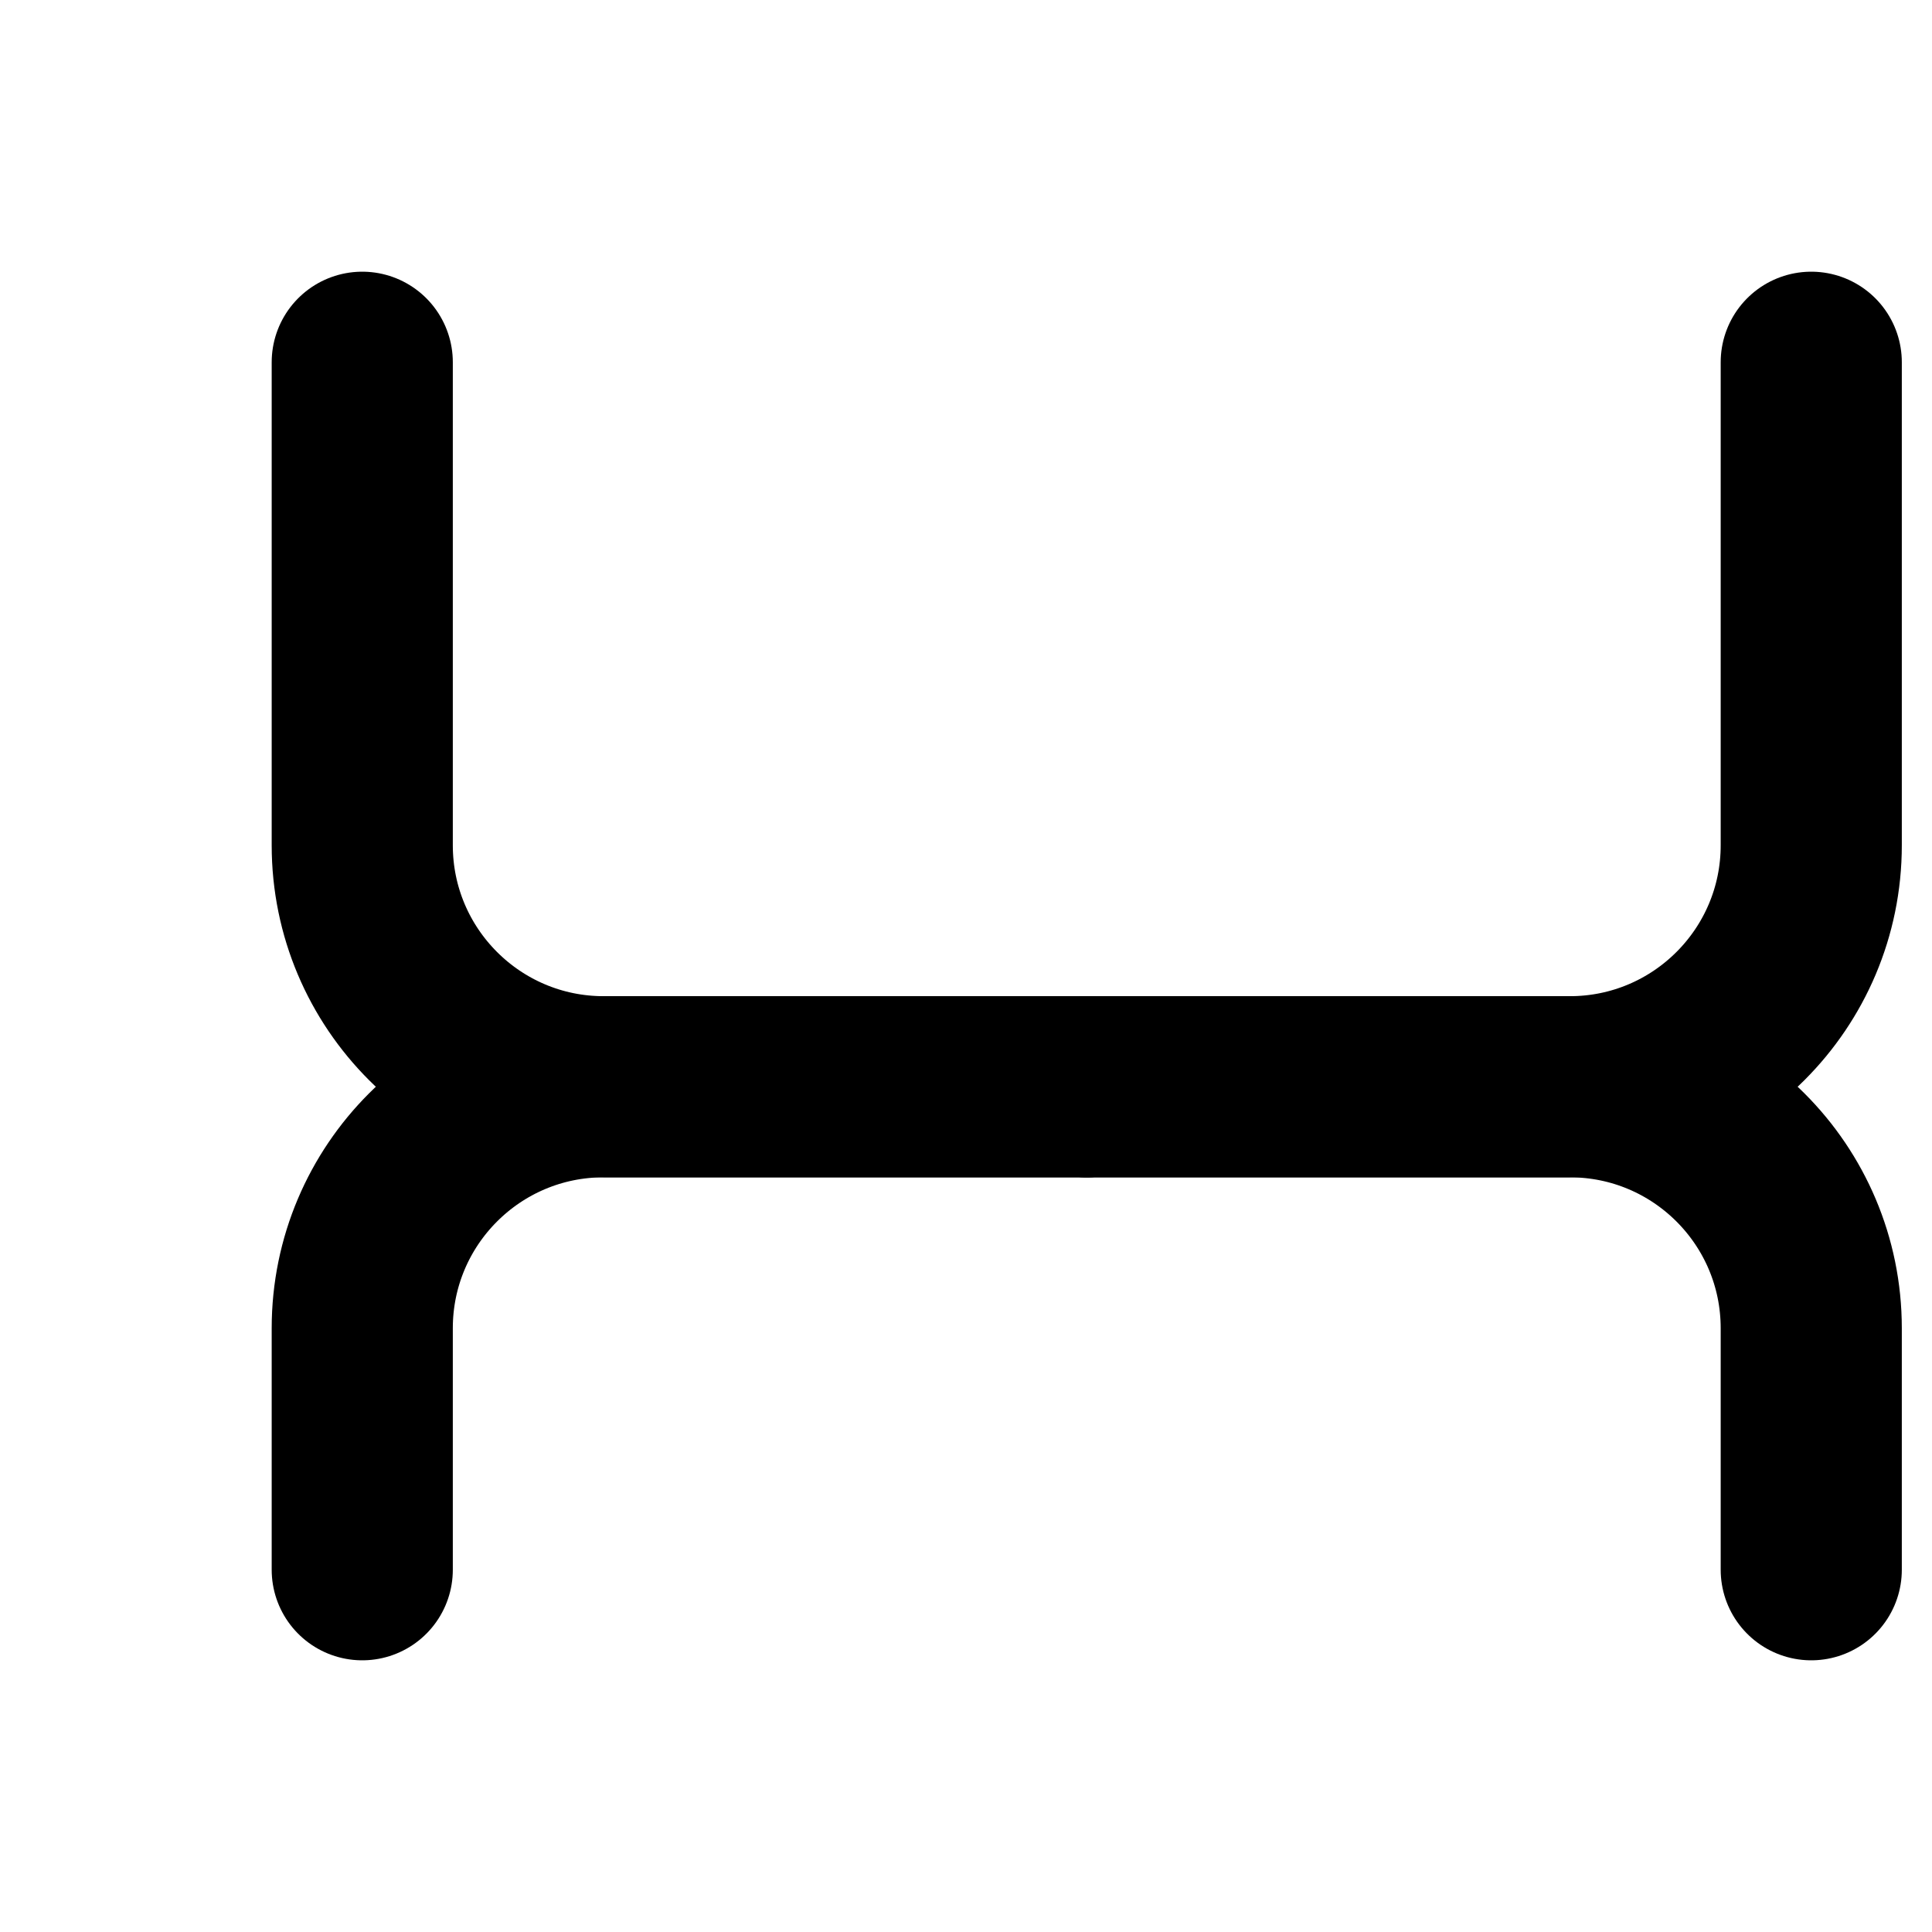
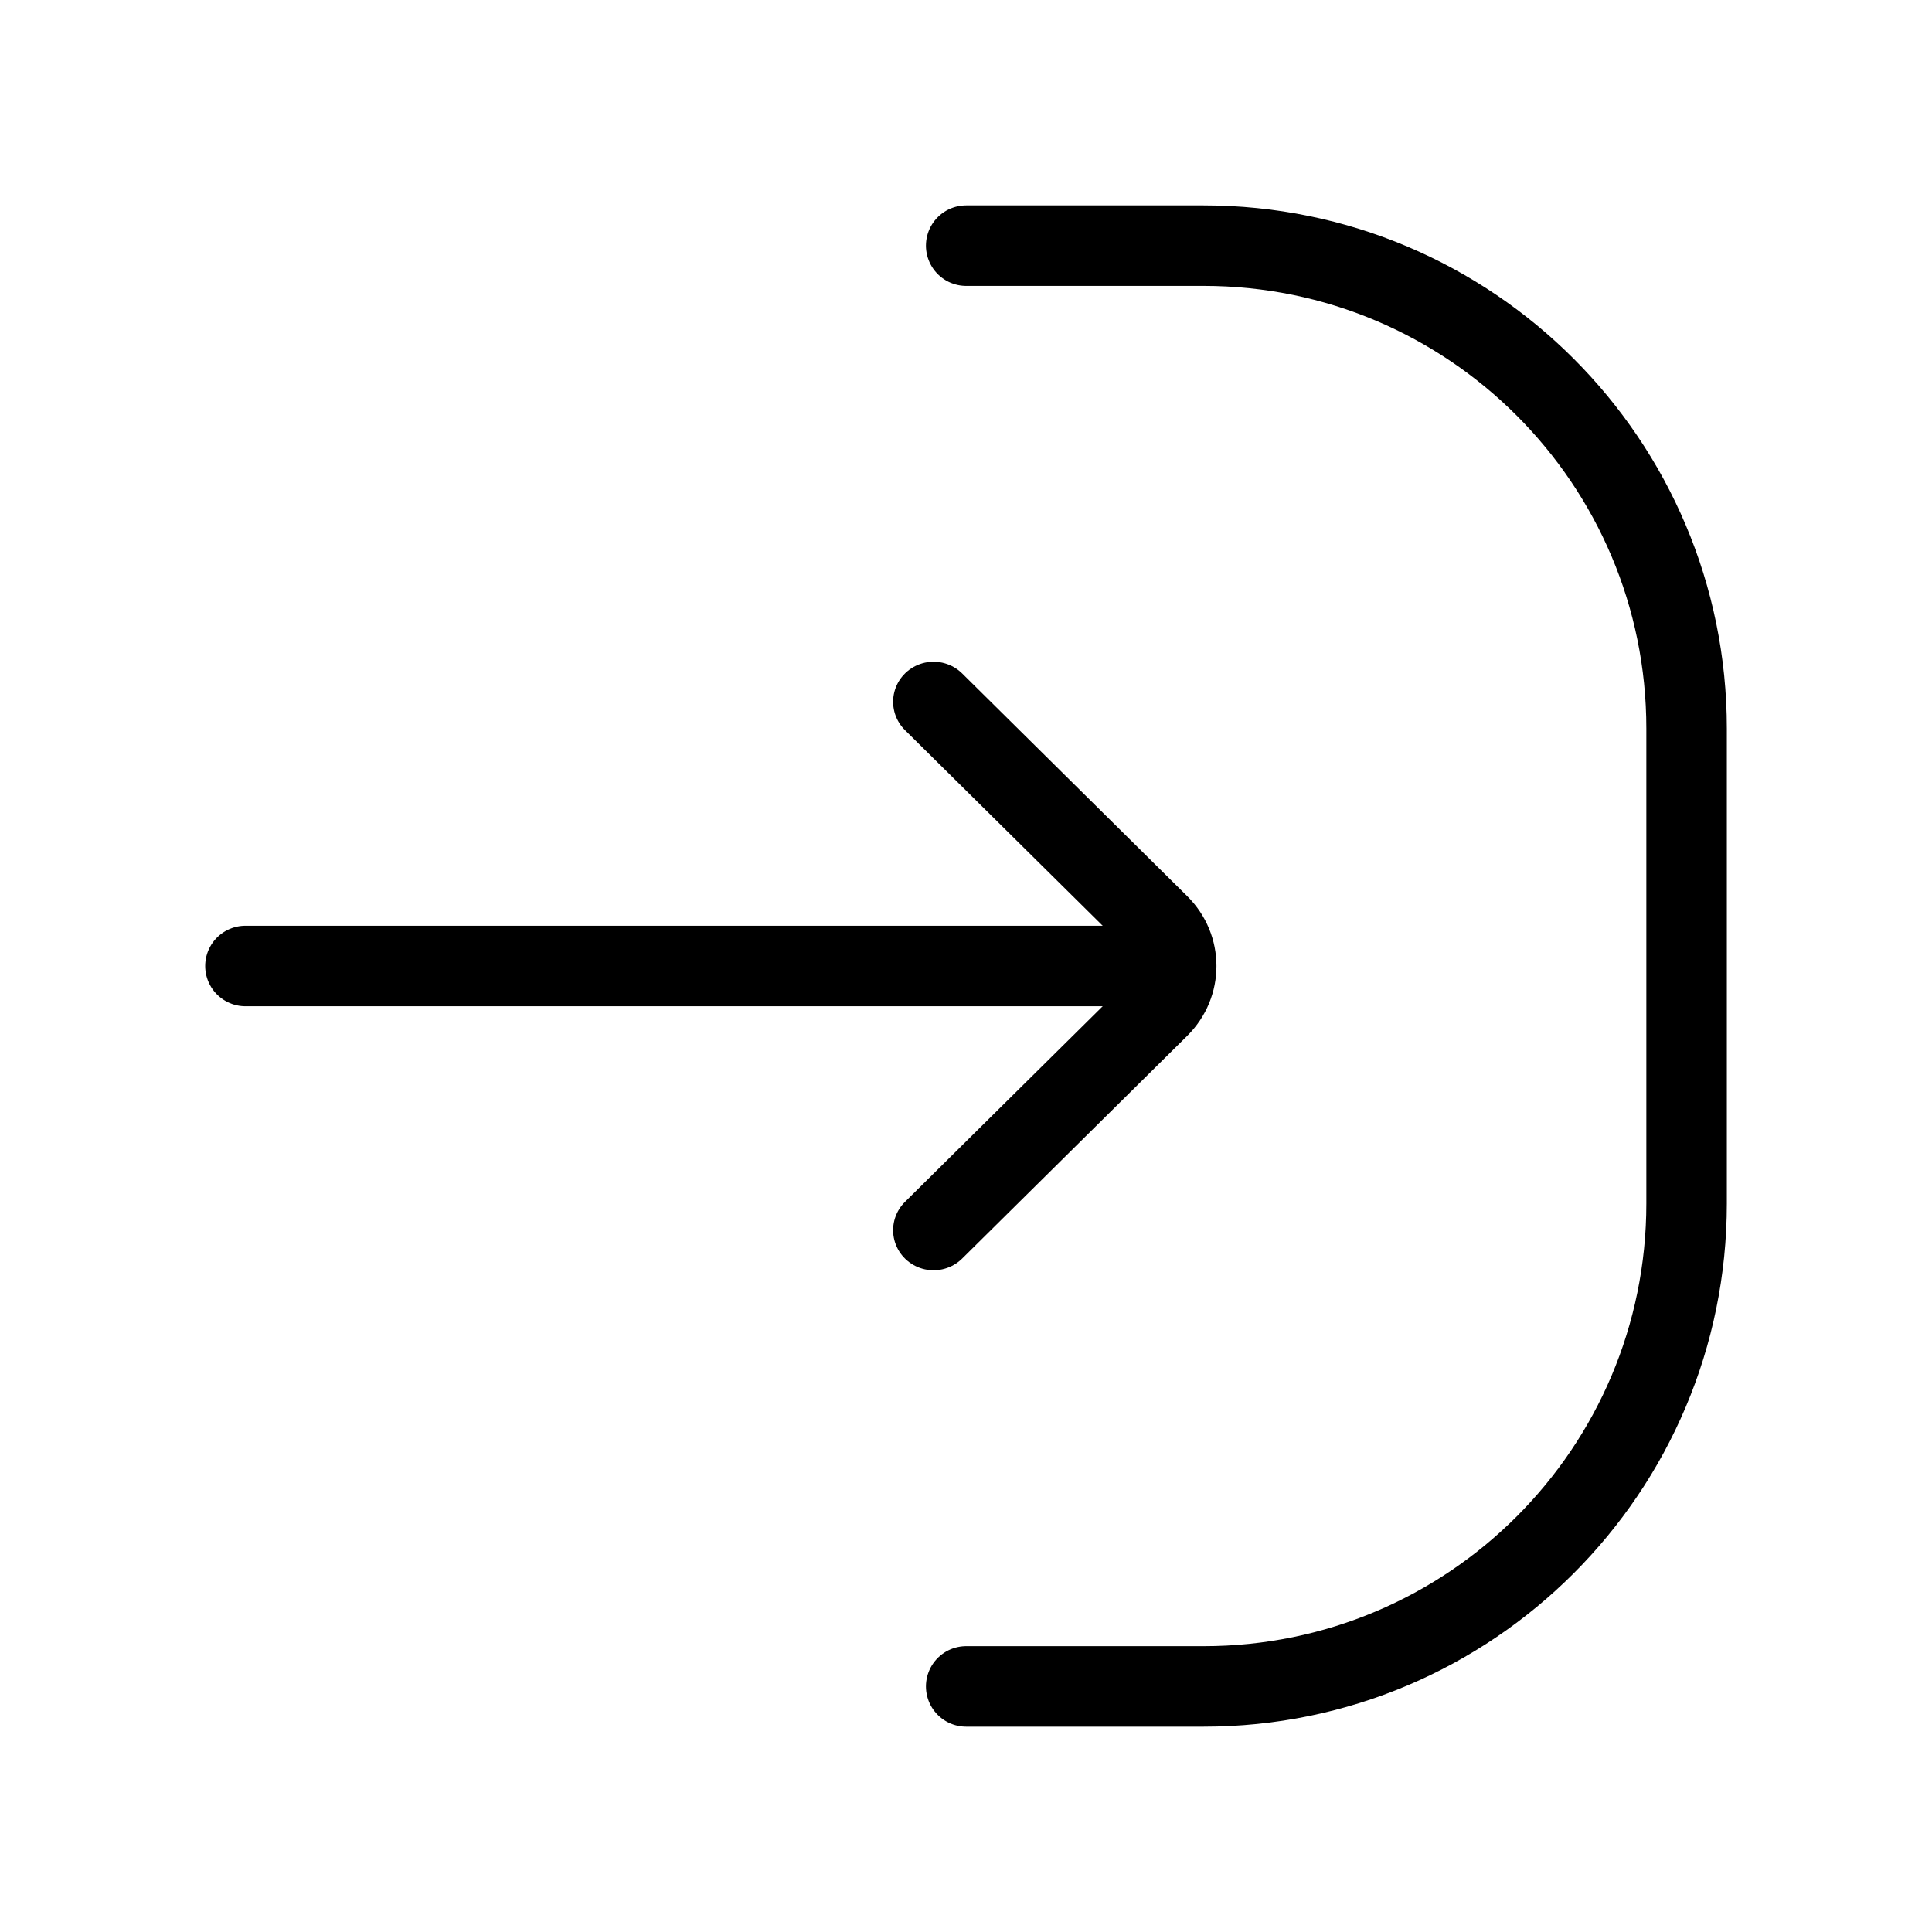
- <svg xmlns="http://www.w3.org/2000/svg" width="16" height="16" viewBox="0 0 16 16" fill="none" stroke="currentColor" stroke-width="1.5" stroke-linecap="round" stroke-linejoin="round">
-   <path d="M15 3v4a2 2 0 0 1-2 2H9" />
-   <path d="M9 9H5a2 2 0 0 1-2-2V3" />
-   <path d="M3 13v-2a2 2 0 0 1 2-2h4" />
-   <path d="M9 9h4a2 2 0 0 1 2 2v2" />
+ <svg xmlns="http://www.w3.org/2000/svg" width="24" height="24" viewBox="0 0 24 24" fill="none" stroke="currentColor" stroke-width="1.5" stroke-linecap="round" stroke-linejoin="round" version="1.1" id="svg4">
+   <defs id="defs4">
+     </defs>
+   <path d="m 7.566,5.5 -3.793,3.793 a 1,1 90 0 0 0,1.414 L 7.566,14.5" stroke="currentColor" stroke-width="1.25" stroke-linecap="round" stroke-linejoin="round" id="path1" style="stroke-width:1.364;stroke-dasharray:none" transform="matrix(-0.7370455,0,0,0.7293597,17.17367,4.706402)" />
+   <path d="M 14.147,12 H 3.049" stroke="currentColor" stroke-width="1.25" stroke-linecap="round" id="path2" style="stroke-width:1;stroke-dasharray:none" />
+   <path id="rect1-2" style="stroke:#000000;stroke-width:1;stroke-linecap:round;stroke-linejoin:round;stroke-miterlimit:83.9;stroke-dasharray:none;paint-order:markers fill stroke" d="m 31.548,-34.028 h 2.949 a 6,6 45 0 1 6,6 v 2.949 2.949 a 6,6 135 0 1 -6,6 h -2.949" transform="translate(-19.54555,37.07932)" />
</svg>
